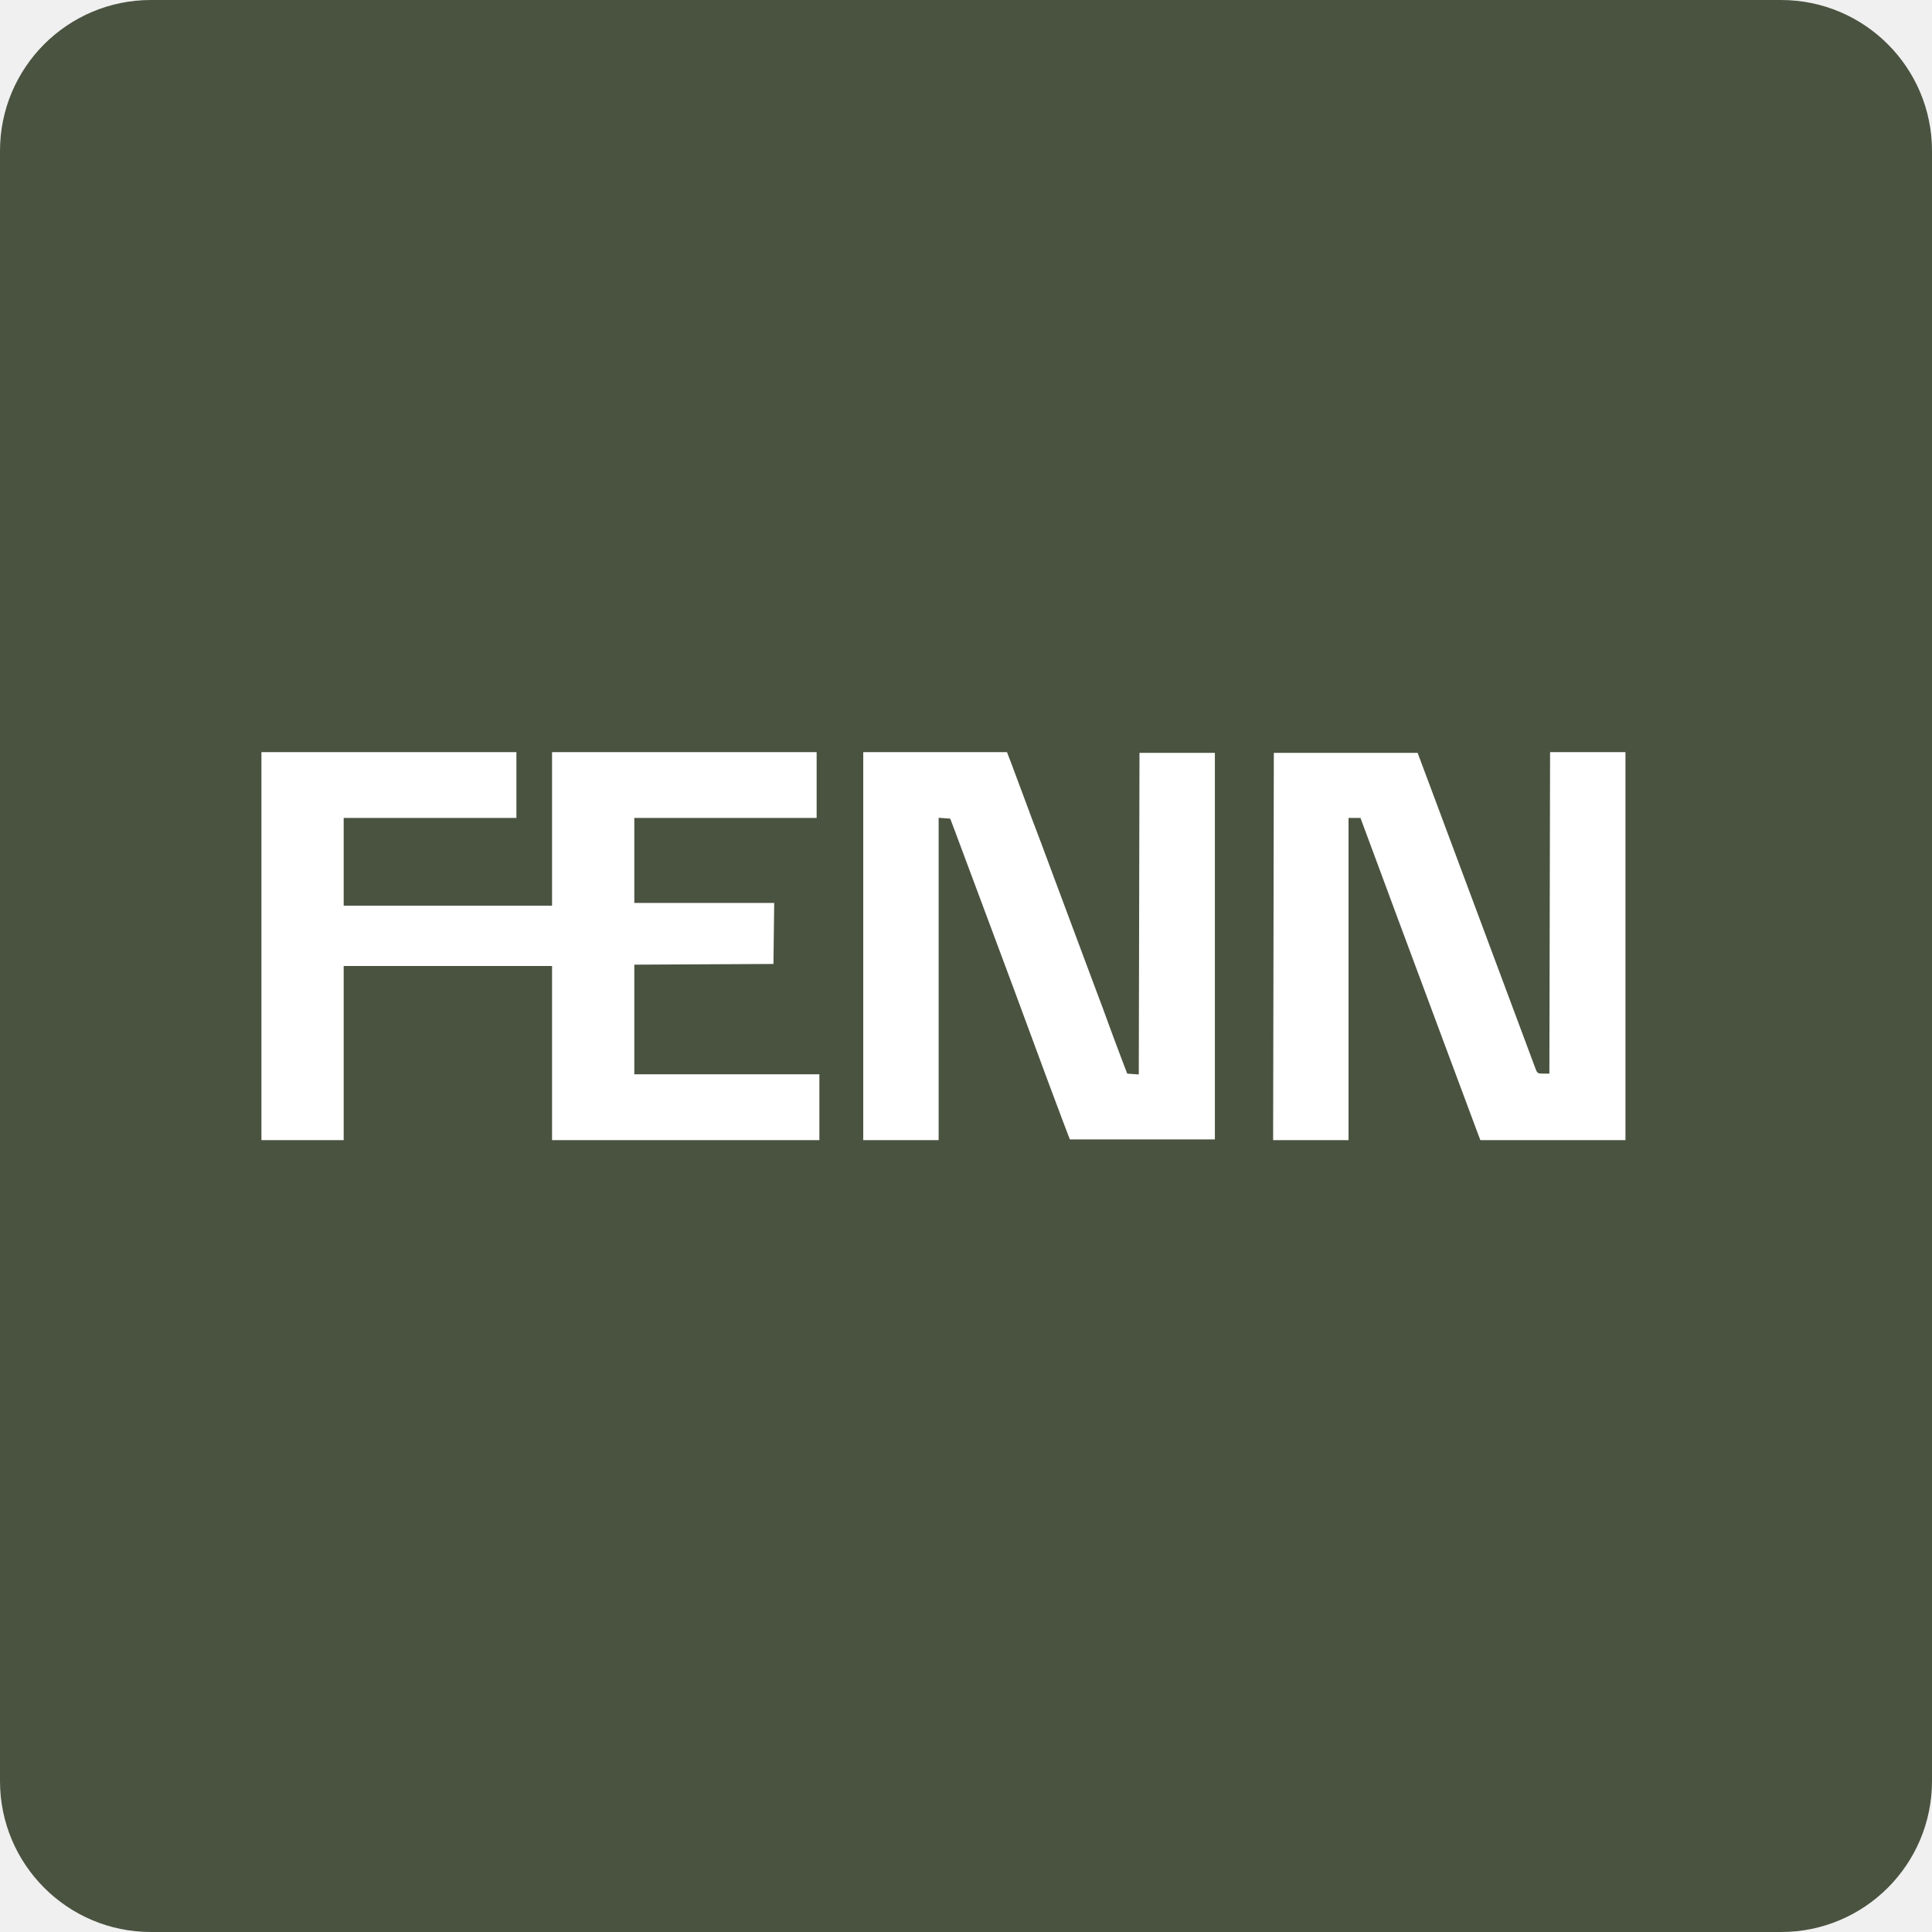
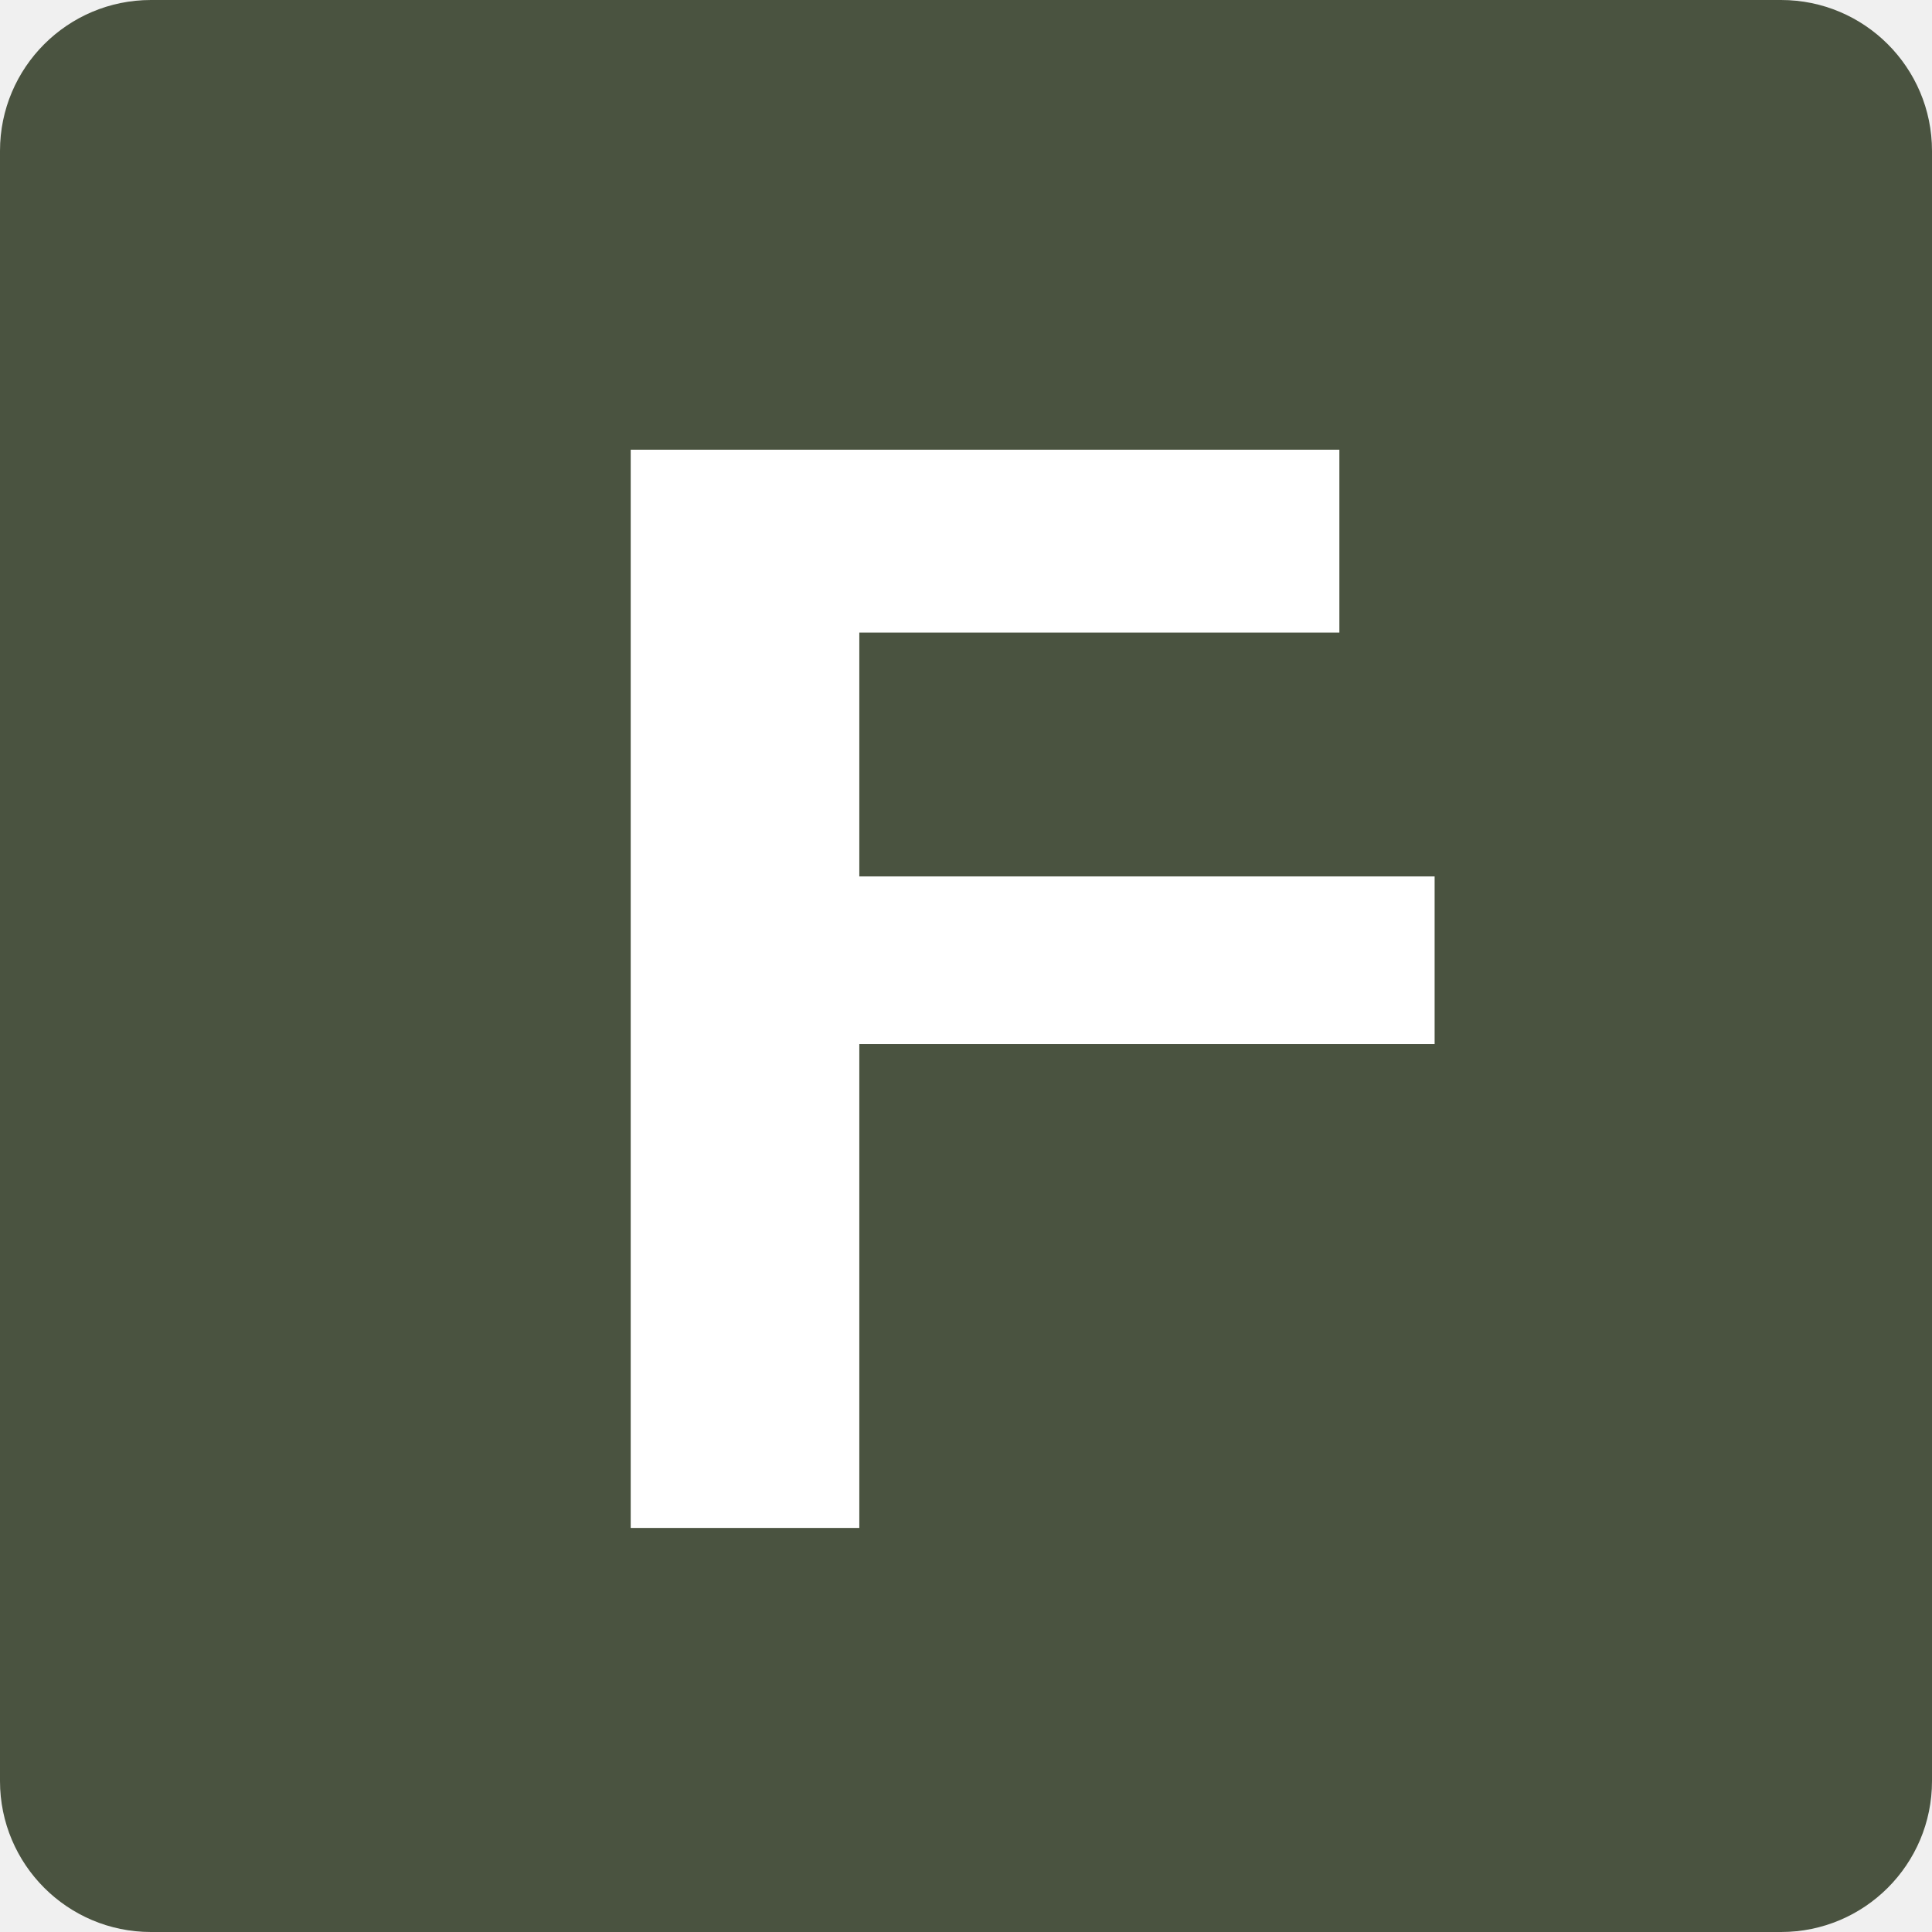
<svg xmlns="http://www.w3.org/2000/svg" viewBox="0 0 512 512">
  <rect width="512" height="512" rx="40" fill="#4A5340" />
-   <g transform="translate(38.40,177.53) scale(0.3633)">
-     <path d="M145.00,279.50 L145.00,216.00 L221.00,216.00 L297.00,216.00 L297.00,279.50 L297.00,343.00 L394.50,343.00 L492.00,343.00 L492.00,319.00 L492.00,295.00 L424.50,295.00 L357.00,295.00 L357.00,255.01 L357.00,215.02 L407.75,214.76 L458.50,214.50 L458.77,192.25 L459.04,170.00 L408.02,170.00 L357.00,170.00 L357.00,139.00 L357.00,108.00 L423.50,108.00 L490.00,108.00 L490.00,84.00 L490.00,60.00 L393.50,60.00 L297.00,60.00 L297.00,116.00 L297.00,172.00 L221.00,172.00 L145.00,172.00 L145.00,140.00 L145.00,108.00 L208.00,108.00 L271.00,108.00 L271.00,84.00 L271.00,60.00 L178.00,60.00 L85.00,60.00 L85.00,201.50 L85.00,343.00 L115.00,343.00 L145.00,343.00 L145.00,279.50 Z M579.00,225.44 L579.00,107.89 L583.22,108.19 L587.45,108.50 L590.67,117.00 C592.45,121.67 598.92,139.00 605.04,155.50 C611.17,172.00 619.81,195.18 624.25,207.00 C628.68,218.82 632.88,230.07 633.57,232.00 C634.26,233.93 639.17,247.20 644.47,261.50 C649.78,275.80 656.10,292.90 658.52,299.50 C660.94,306.10 665.57,318.48 668.81,327.00 L674.71,342.50 L727.60,342.50 L780.50,342.50 L780.50,201.50 L780.50,60.50 L753.00,60.50 L725.50,60.50 L725.25,177.81 L724.99,295.11 L720.77,294.81 L716.55,294.50 L711.23,280.50 C708.31,272.80 704.38,262.23 702.50,257.00 C700.63,251.78 696.78,241.43 693.96,234.00 C691.14,226.57 687.10,215.78 684.98,210.00 C682.86,204.22 679.34,194.78 677.14,189.00 C674.95,183.22 668.15,165.00 662.03,148.50 C655.92,132.00 650.45,117.39 649.88,116.03 C649.31,114.67 645.69,105.00 641.83,94.53 C637.98,84.06 633.48,72.01 631.84,67.75 L628.85,60.00 L576.43,60.00 L524.00,60.00 L524.00,201.50 L524.00,343.00 L551.50,343.00 L579.00,343.00 L579.00,225.44 Z M878.00,225.50 L878.00,108.00 L882.35,108.00 L886.70,108.00 L897.01,135.75 C902.68,151.01 909.90,170.47 913.04,179.00 C916.19,187.53 924.47,209.80 931.46,228.50 C938.45,247.20 945.90,267.23 948.02,273.00 C952.22,284.40 968.45,327.94 971.97,337.25 L974.14,343.00 L1027.07,343.00 L1080.00,343.00 L1080.00,201.50 L1080.00,60.00 L1052.50,60.00 L1025.01,60.00 L1024.75,177.25 L1024.50,294.50 L1020.14,294.50 C1016.08,294.50 1015.68,294.26 1014.43,291.00 C1013.69,289.07 1005.38,266.80 995.96,241.50 C978.05,193.39 953.16,126.69 937.55,85.00 L928.38,60.50 L875.94,60.50 L823.50,60.50 L823.25,201.75 L822.99,343.00 L850.50,343.00 L878.00,343.00 L878.00,225.50 Z" fill="#FFFFFF" />
+   <g transform="translate(111.61,38.40) scale(1.0097)">
+     <path d="M115.00,299.50 L115.00,236.00 L190.50,236.00 L266.00,236.00 L266.00,214.00 L266.00,192.00 L190.50,192.00 L115.00,192.00 L115.00,160.00 L115.00,128.00 L178.00,128.00 L241.00,128.00 L241.00,104.00 L241.00,80.00 L148.00,80.00 L55.00,80.00 L55.00,221.50 L55.00,363.00 L85.00,363.00 L115.00,363.00 L115.00,299.50 Z" fill="#FFFFFF" />
  </g>
</svg>
